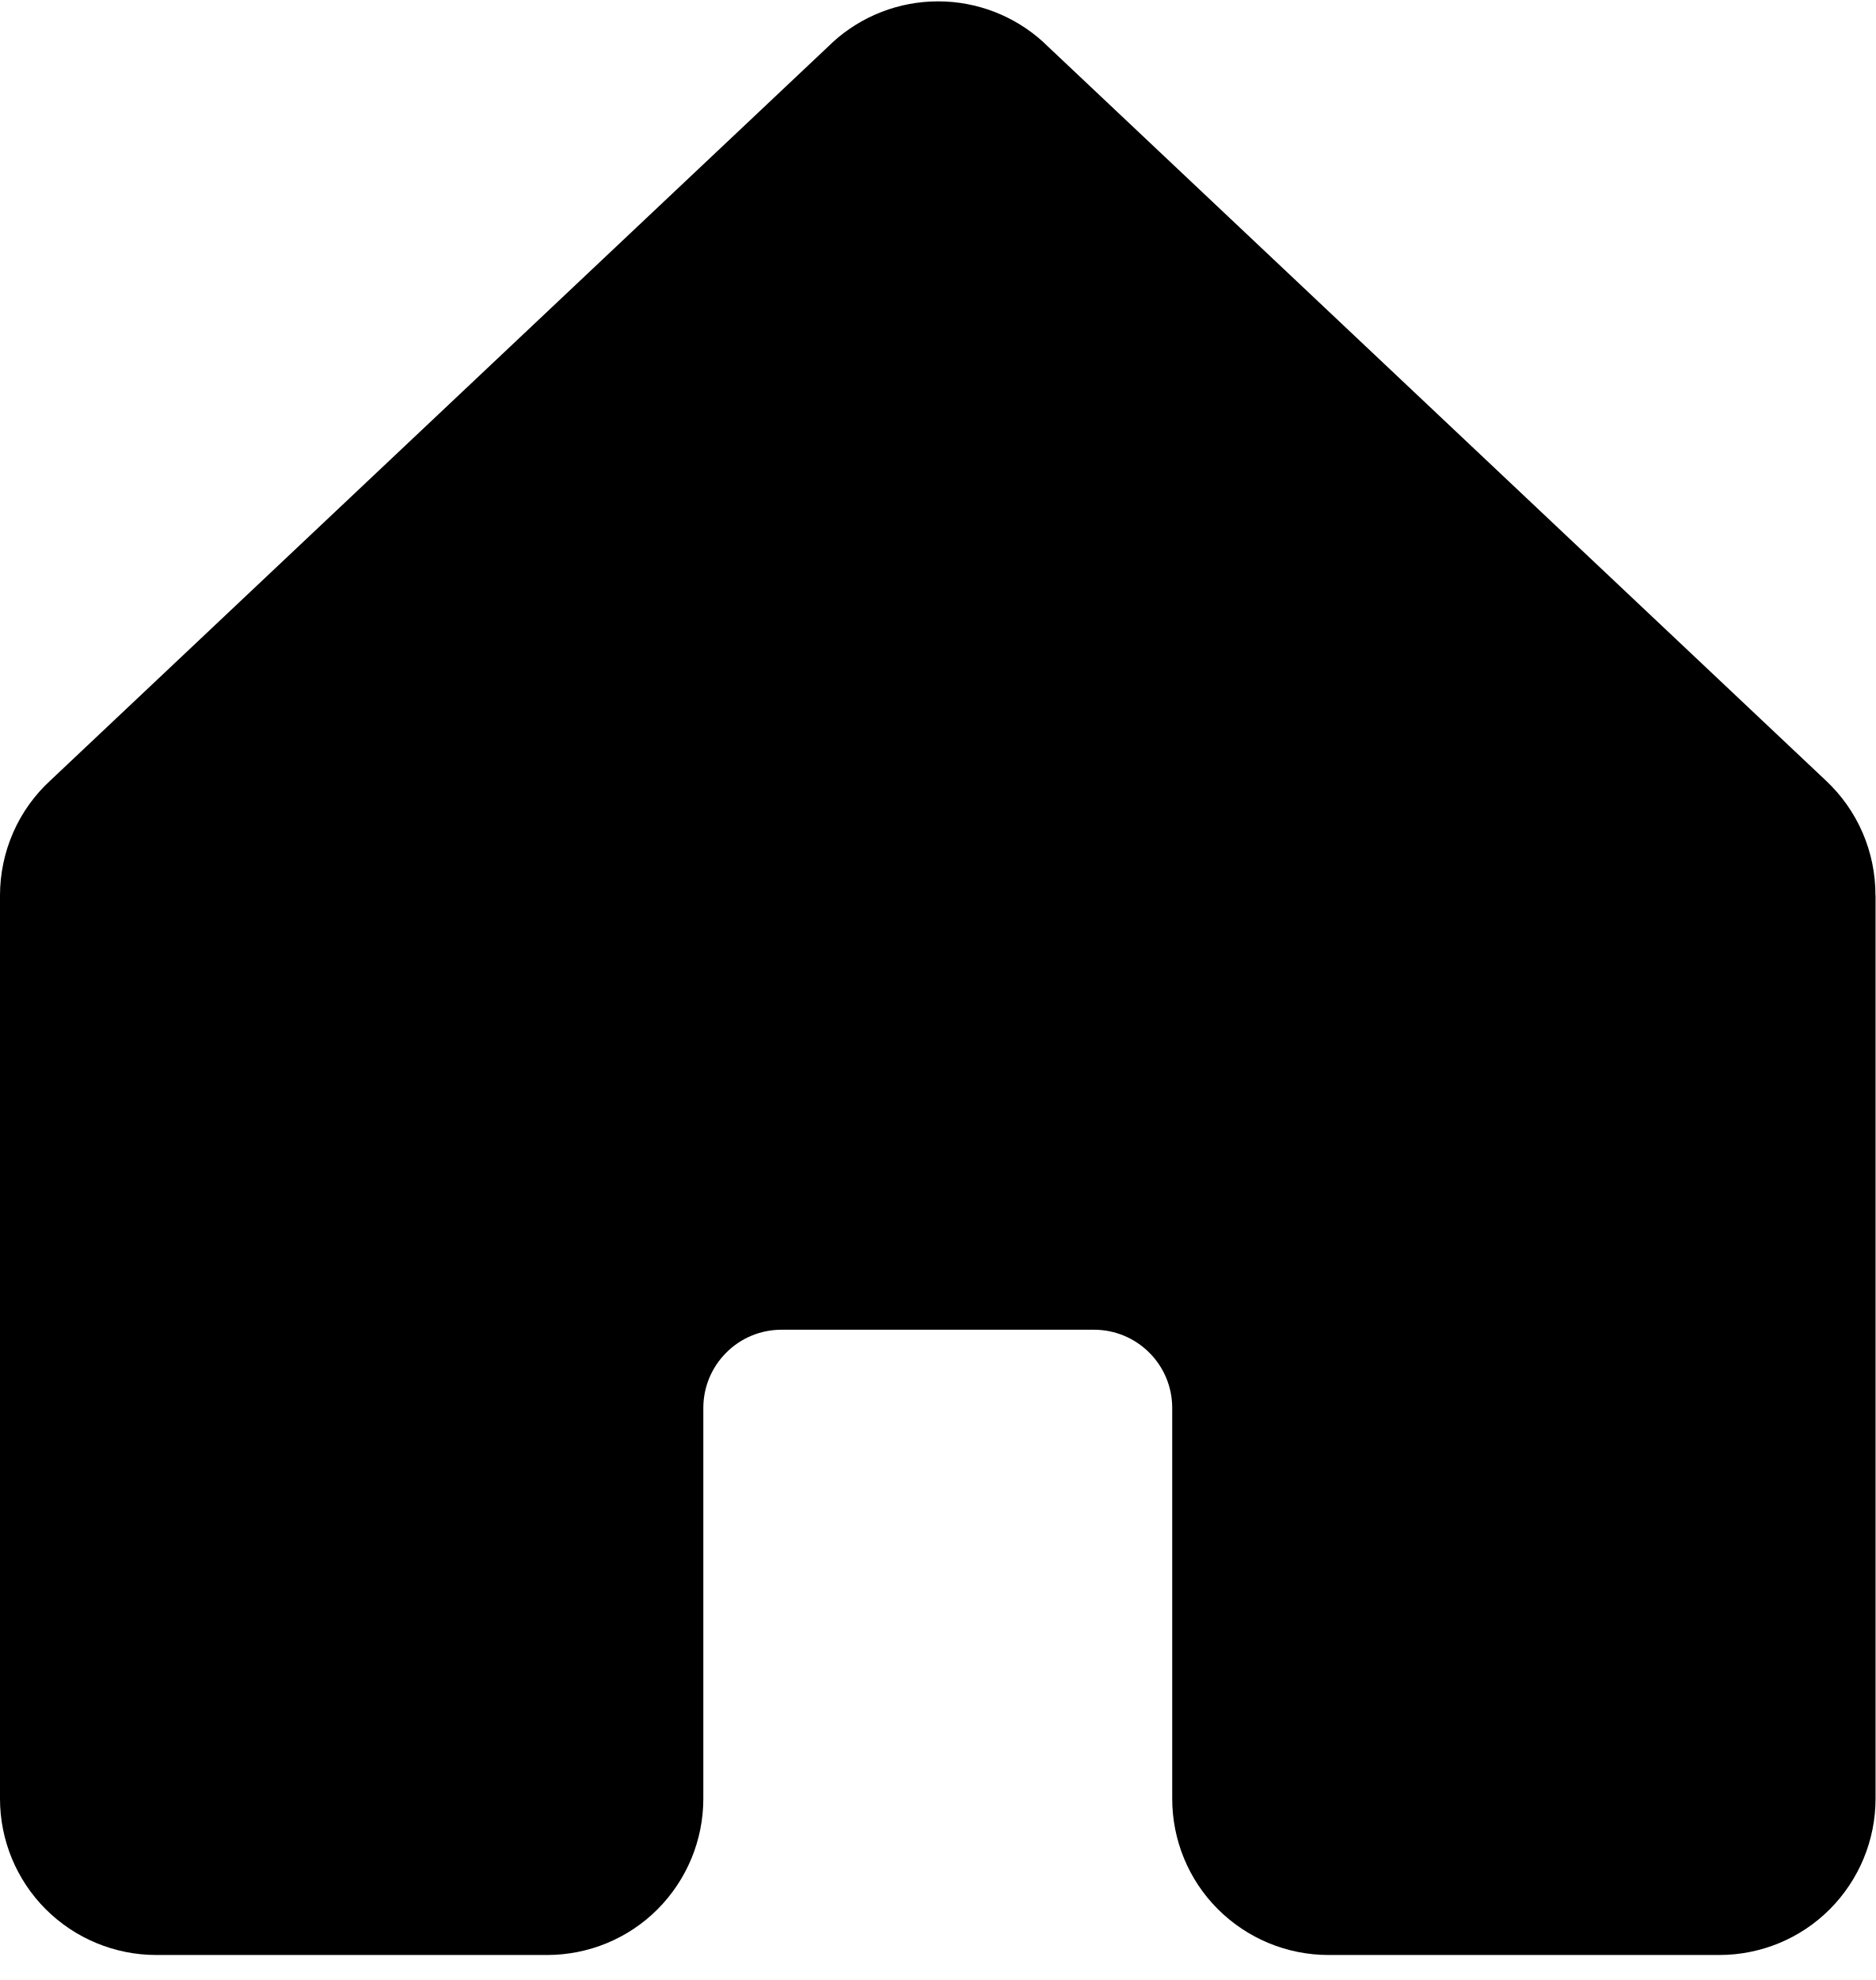
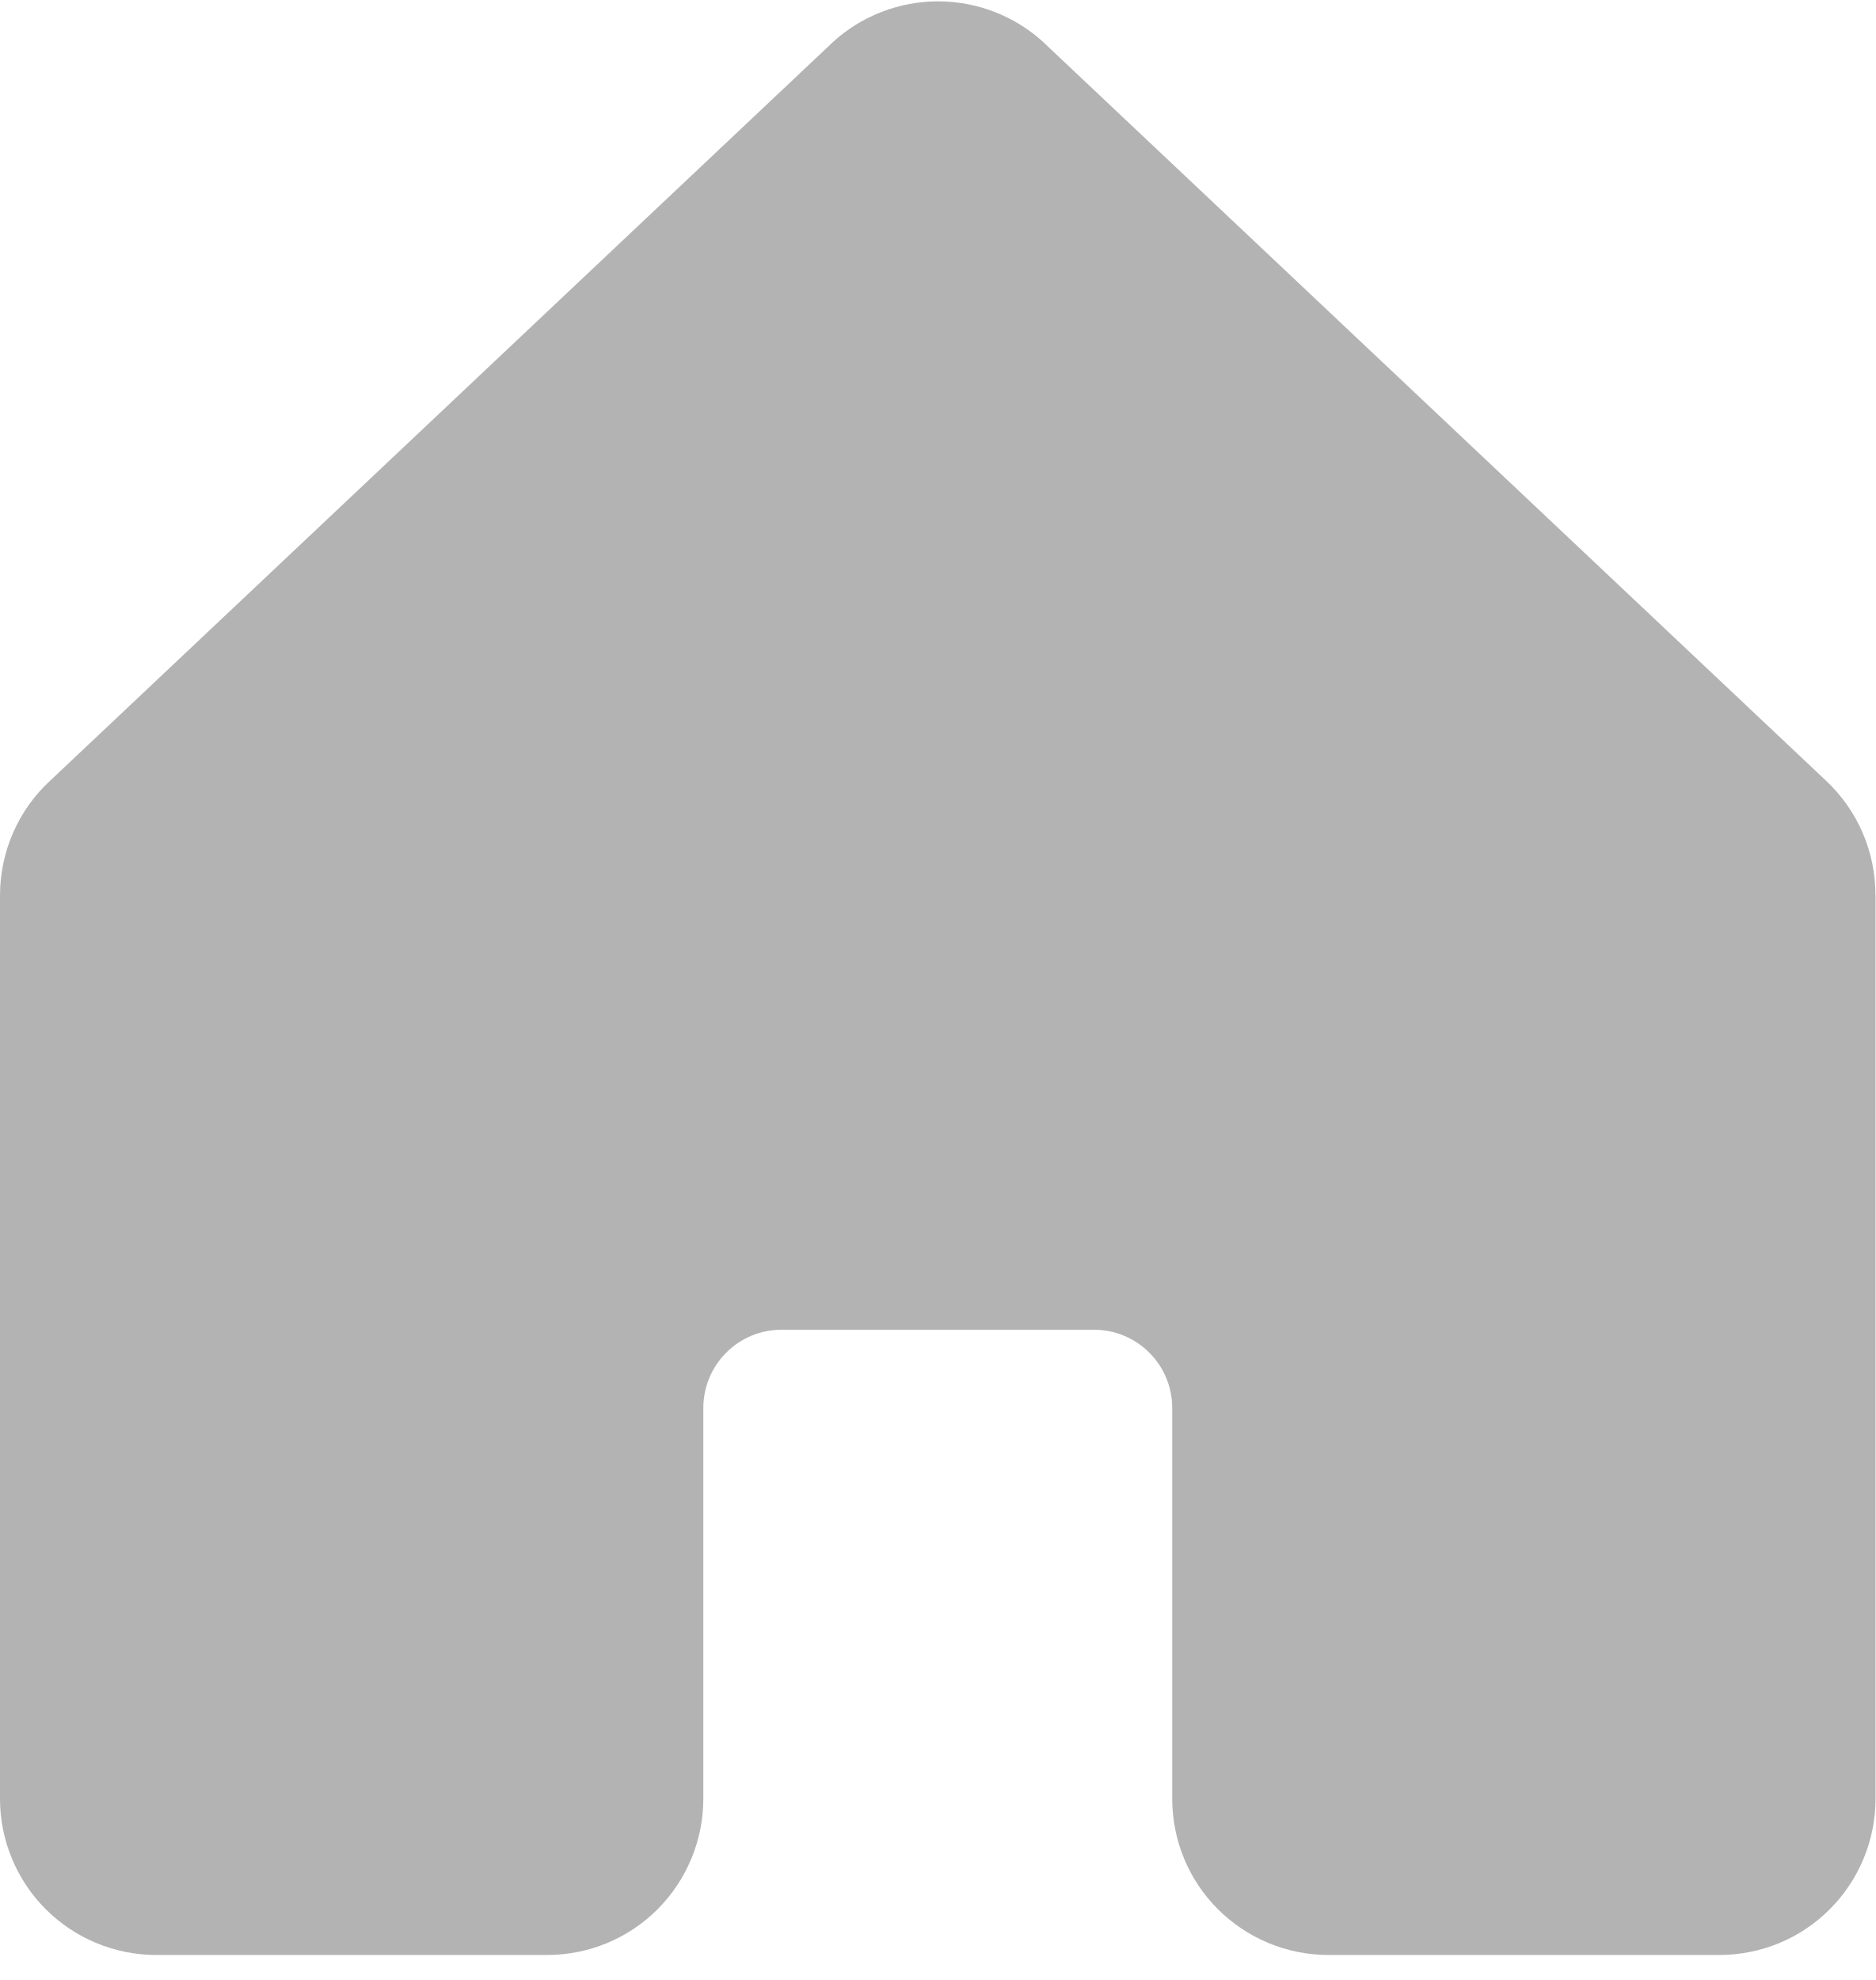
<svg xmlns="http://www.w3.org/2000/svg" fill="none" height="19" viewBox="0 0 18 19" width="18">
-   <path d="m18 8.593v8.667c0 .398-.158.779-.439 1.061s-.663.439-1.061.439h-3.75c-.398 0-.779-.158-1.061-.439s-.439-.663-.439-1.061v-3.75c0-.199-.079-.39-.22-.53-.141-.141-.331-.22-.53-.22h-3c-.199 0-.39.079-.53.22-.141.141-.22.331-.22.53v3.75c0 .398-.158.779-.439 1.061s-.663.439-1.061.439h-3.75c-.398 0-.779-.158-1.061-.439-.281-.281-.439-.663-.439-1.061v-8.667c-0-.208.043-.413.126-.603.083-.19.205-.361.358-.501l7.5-7.076.01-.01c.276-.251.636-.39 1.009-.39s.733.139 1.009.39c.003.004.007.007.01.01l7.5 7.076c.151.141.272.312.354.502.082.19.124.395.123.602z" fill="currentColor" />
+   <path d="m18 8.593v8.667c0 .398-.158.779-.439 1.061s-.663.439-1.061.439h-3.75c-.398 0-.779-.158-1.061-.439s-.439-.663-.439-1.061v-3.75c0-.199-.079-.39-.22-.53-.141-.141-.331-.22-.53-.22h-3c-.199 0-.39.079-.53.22-.141.141-.22.331-.22.53v3.75c0 .398-.158.779-.439 1.061s-.663.439-1.061.439h-3.75c-.398 0-.779-.158-1.061-.439-.281-.281-.439-.663-.439-1.061v-8.667c-0-.208.043-.413.126-.603.083-.19.205-.361.358-.501l7.5-7.076.01-.01c.276-.251.636-.39 1.009-.39s.733.139 1.009.39c.003.004.007.007.01.01l7.5 7.076c.151.141.272.312.354.502.082.19.124.395.123.602z" fill="#b3b3b3" />
</svg>
